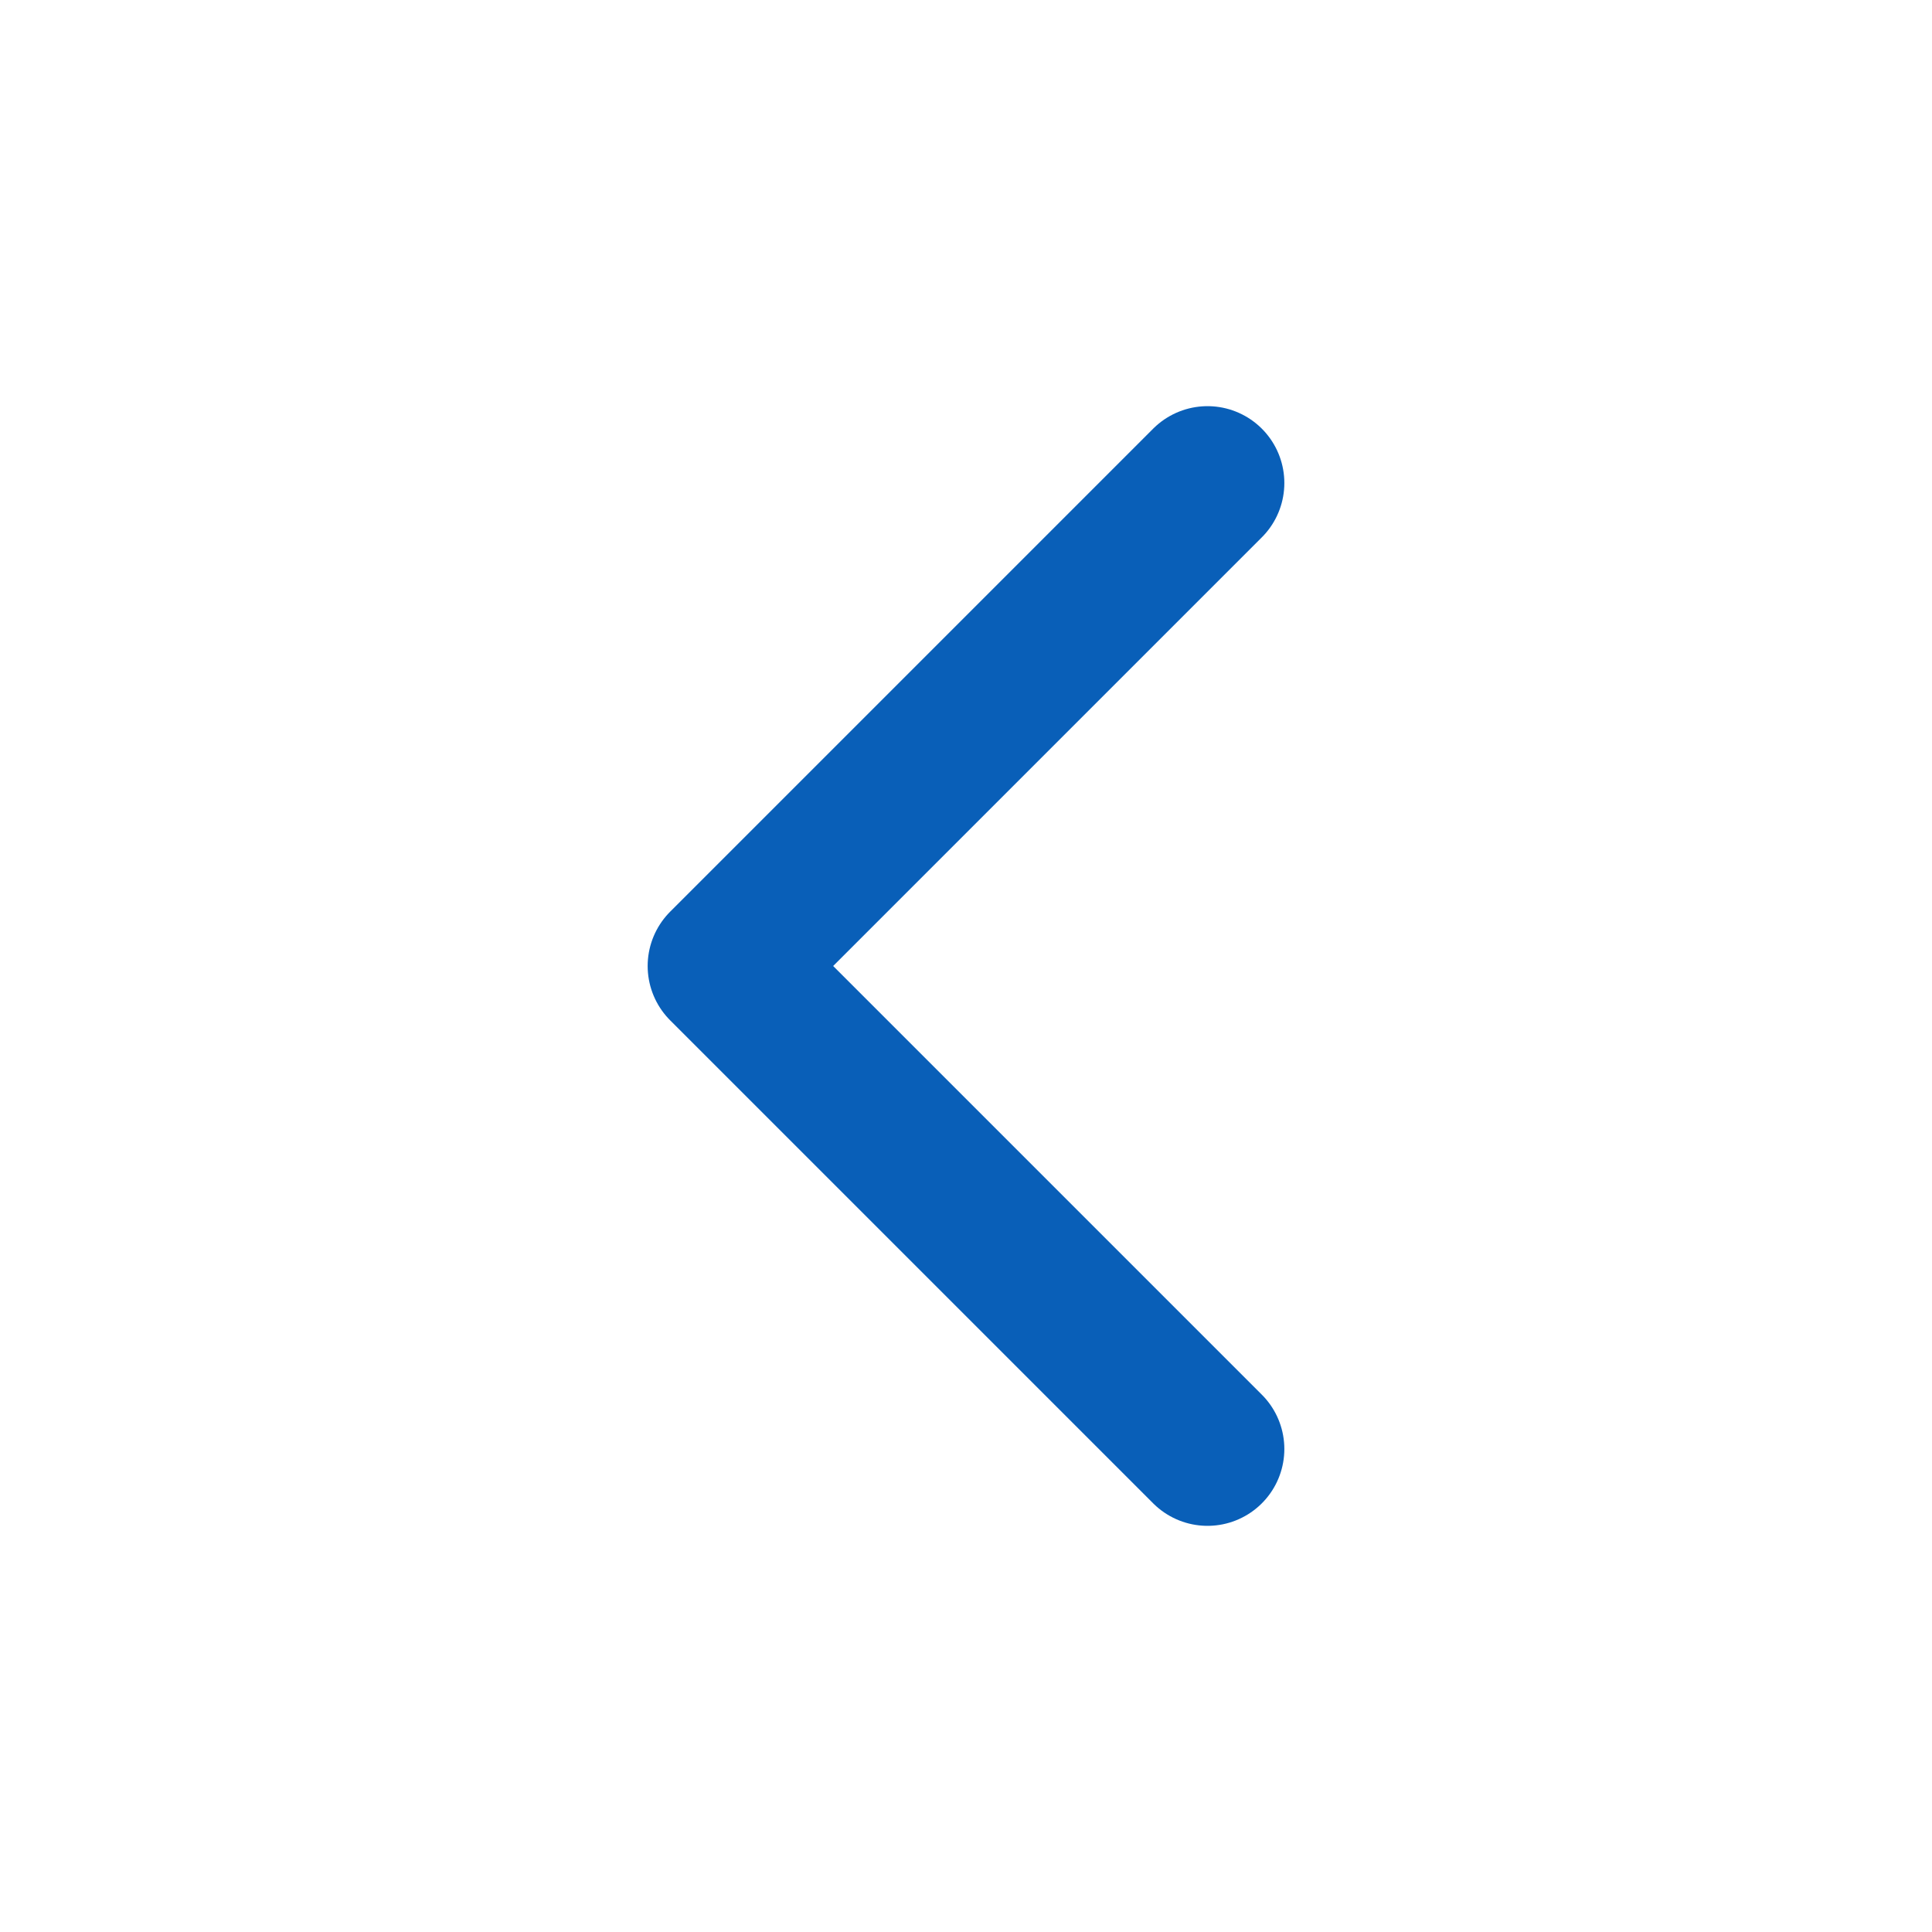
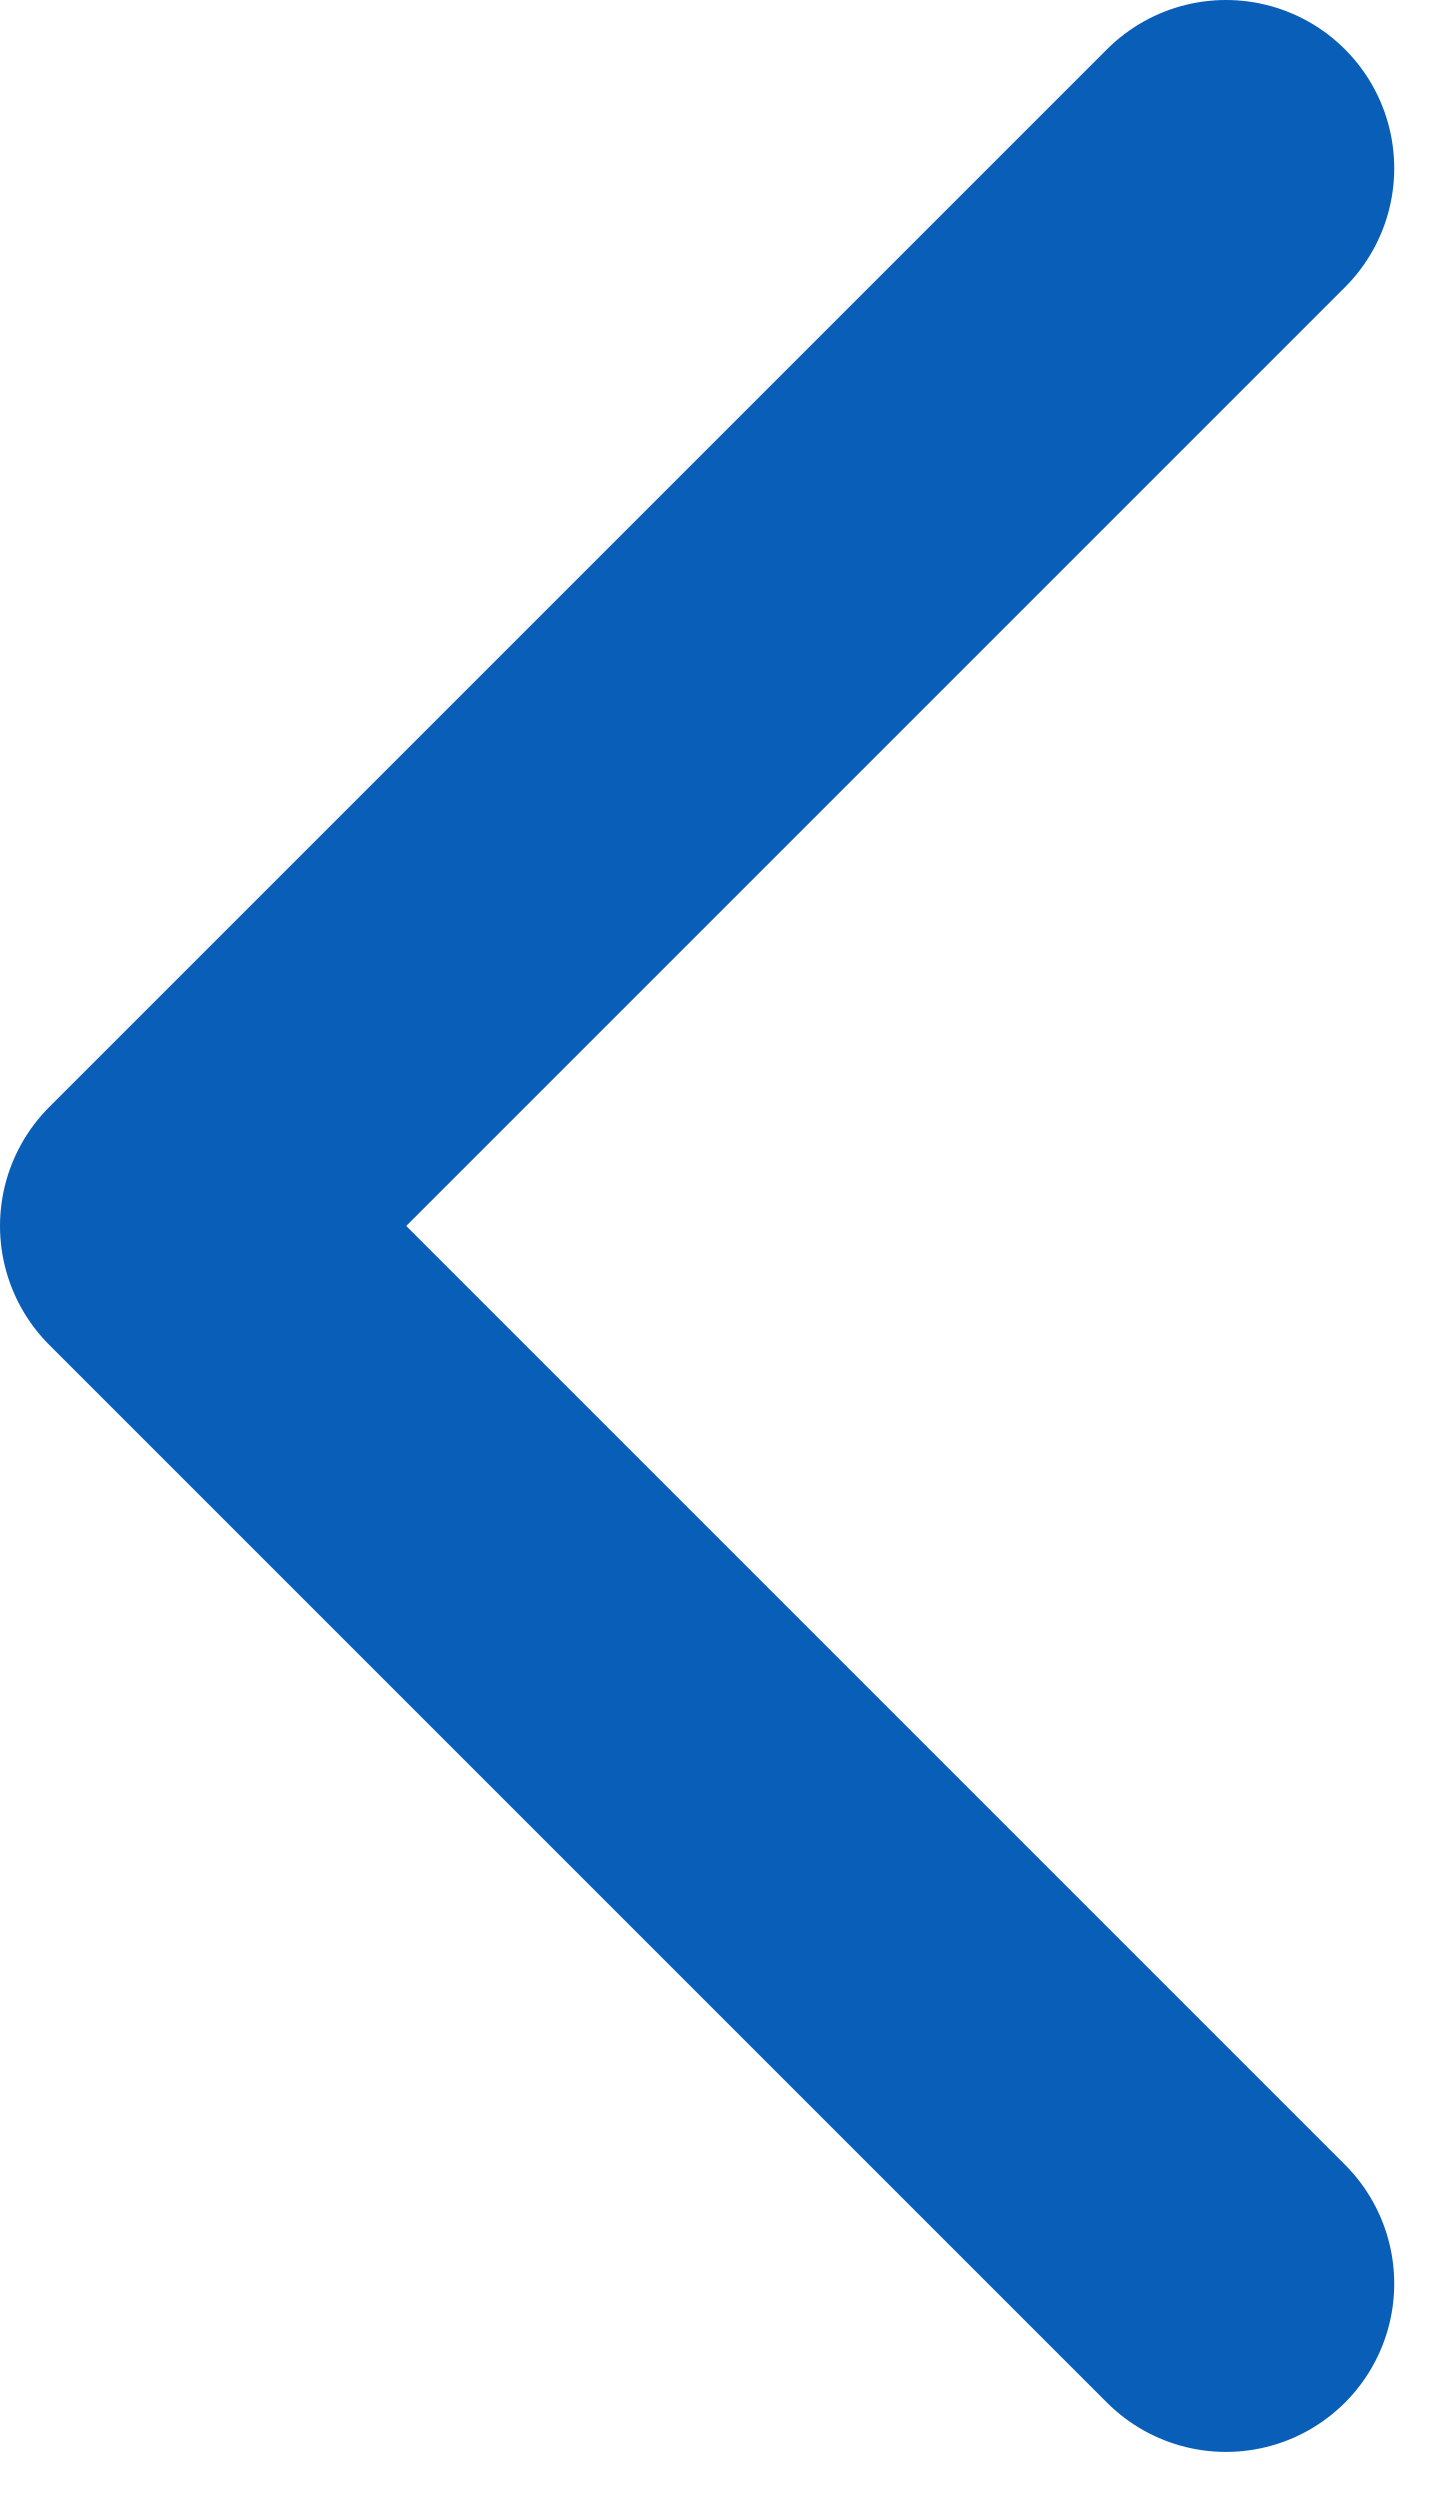
- <svg xmlns="http://www.w3.org/2000/svg" width="44" height="44" viewBox="0 0 44 44" fill="none">
-   <path d="M27.5 33L16.5 22L27.5 11" stroke-width="3.5" stroke-linecap="round" stroke-linejoin="round" stroke="#095FB8" />
+ <svg xmlns="http://www.w3.org/2000/svg" width="15" height="26" viewBox="0 0 15 26" fill="none">
+   <path d="M12.75 23.75L1.75 12.75L12.75 1.75" stroke-width="3.5" stroke-linecap="round" stroke-linejoin="round" stroke="#095FB8" />
</svg>
